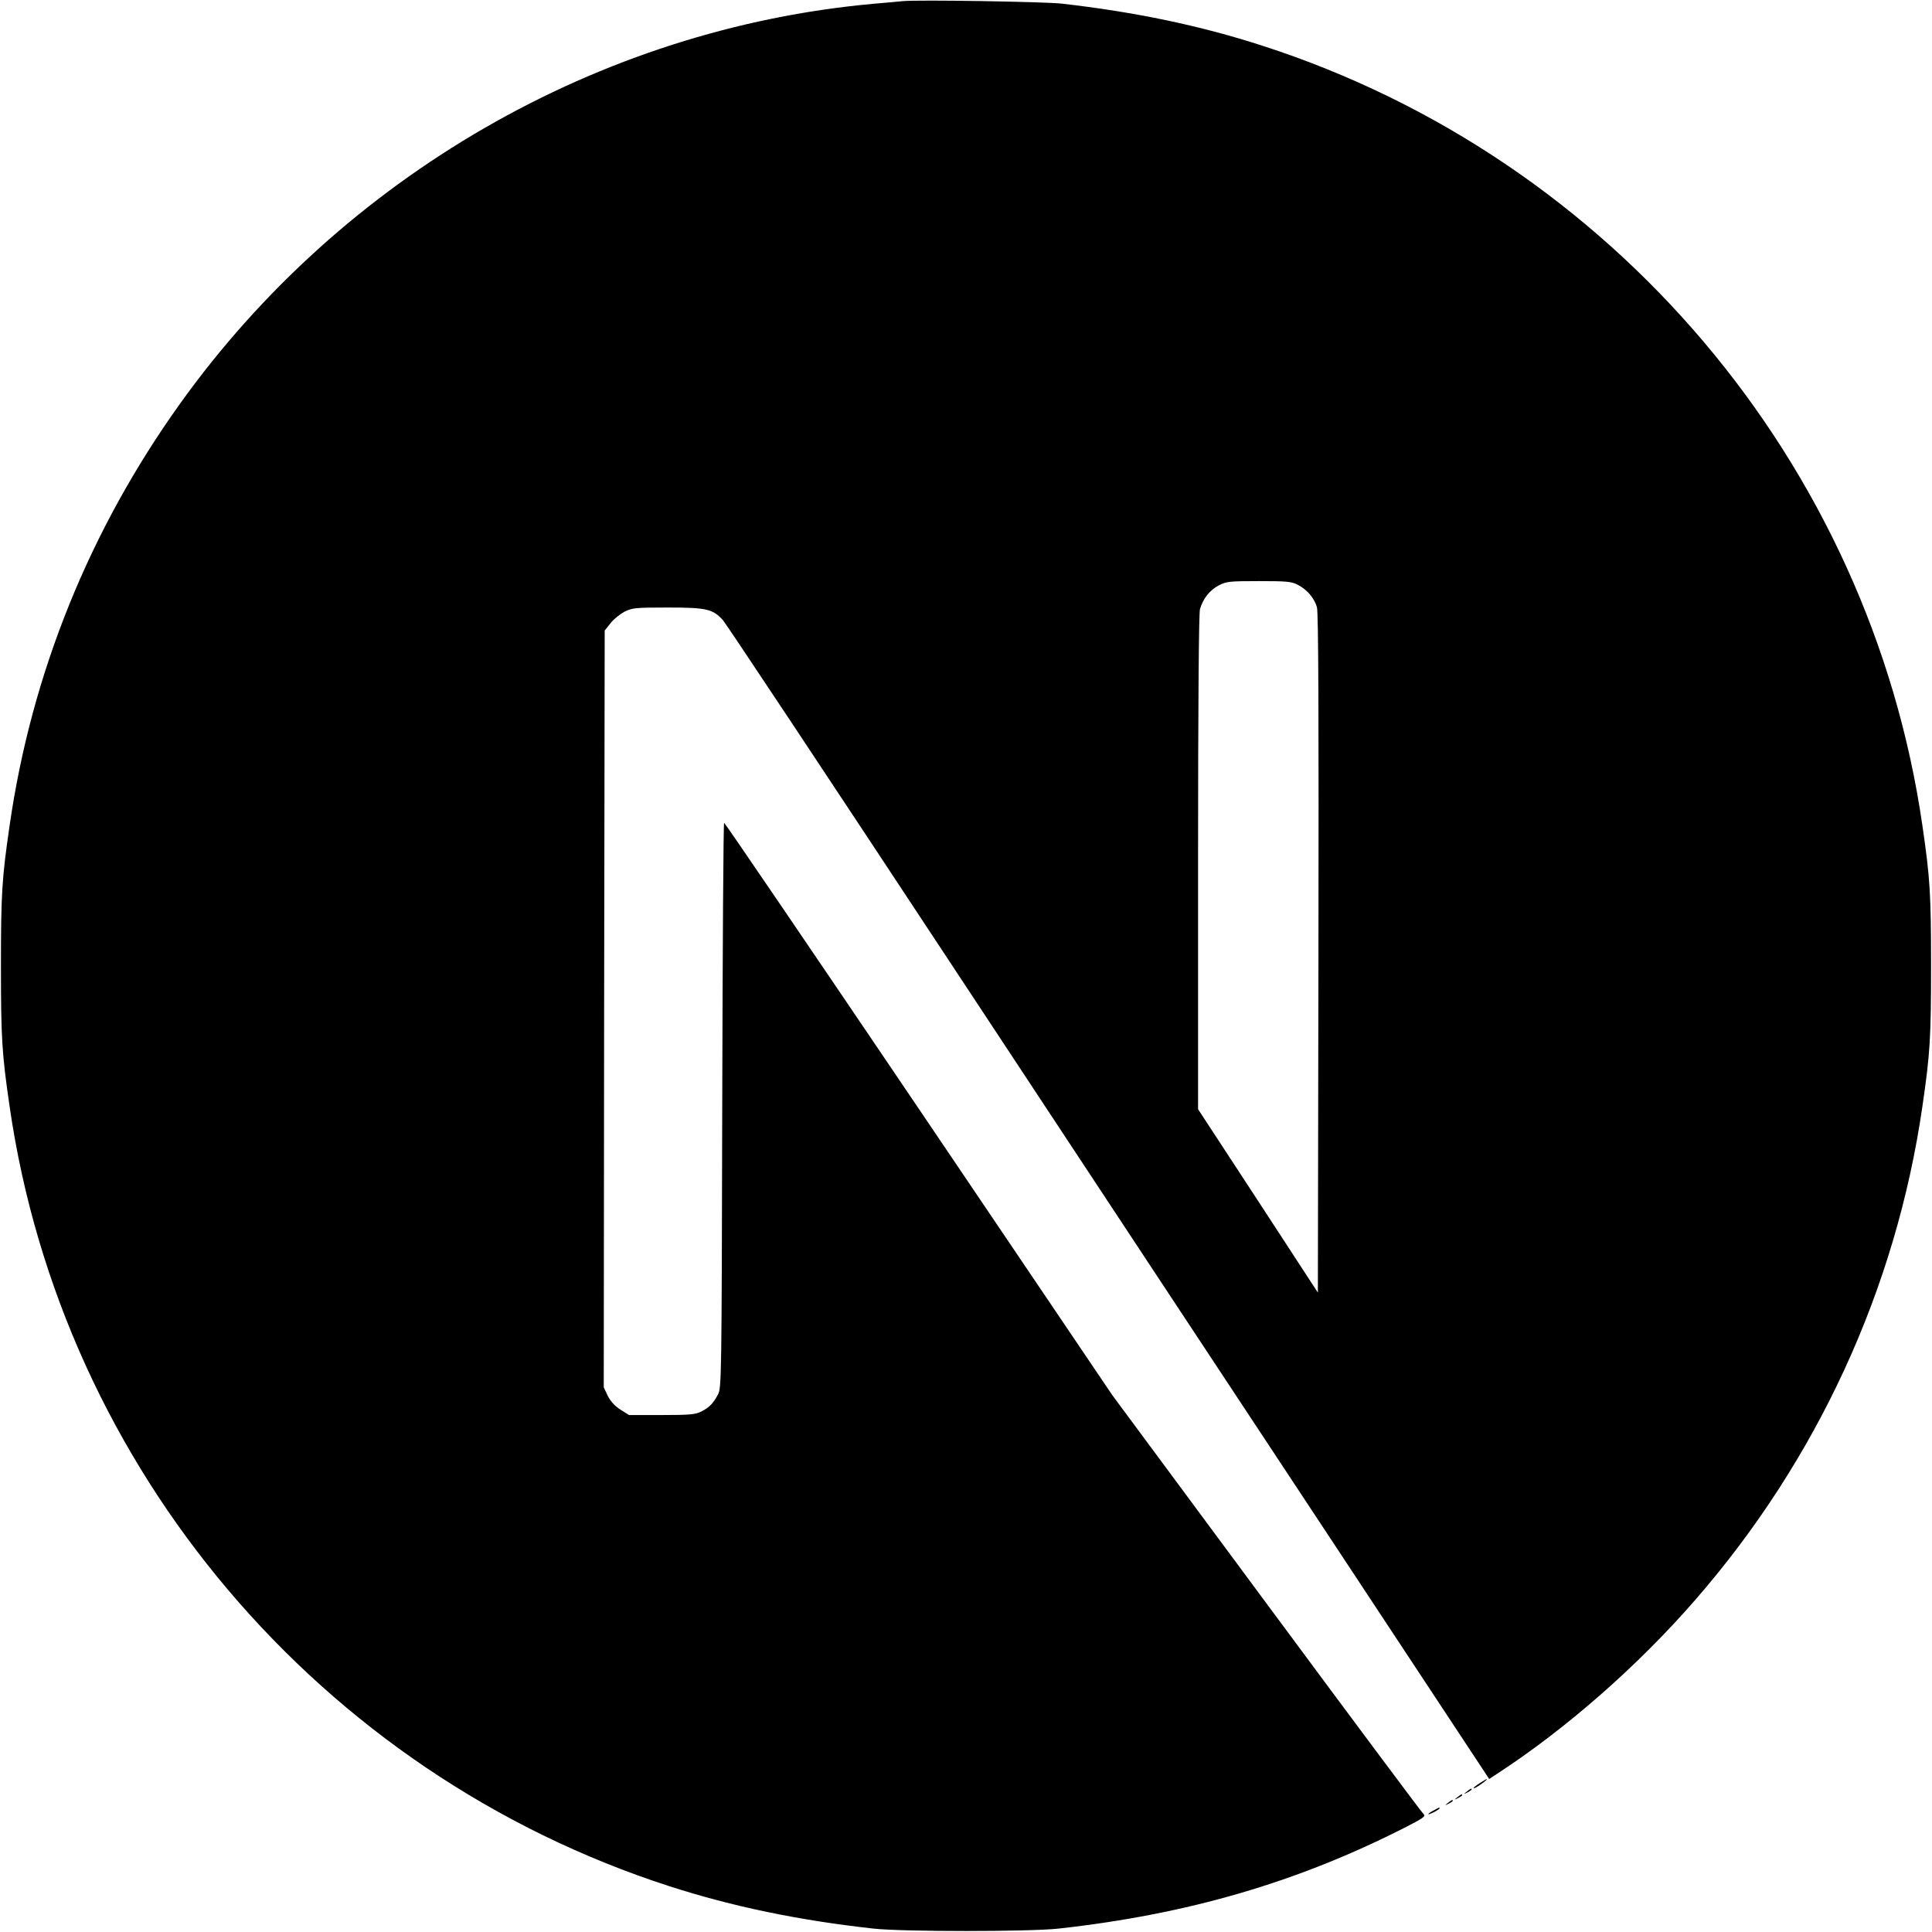
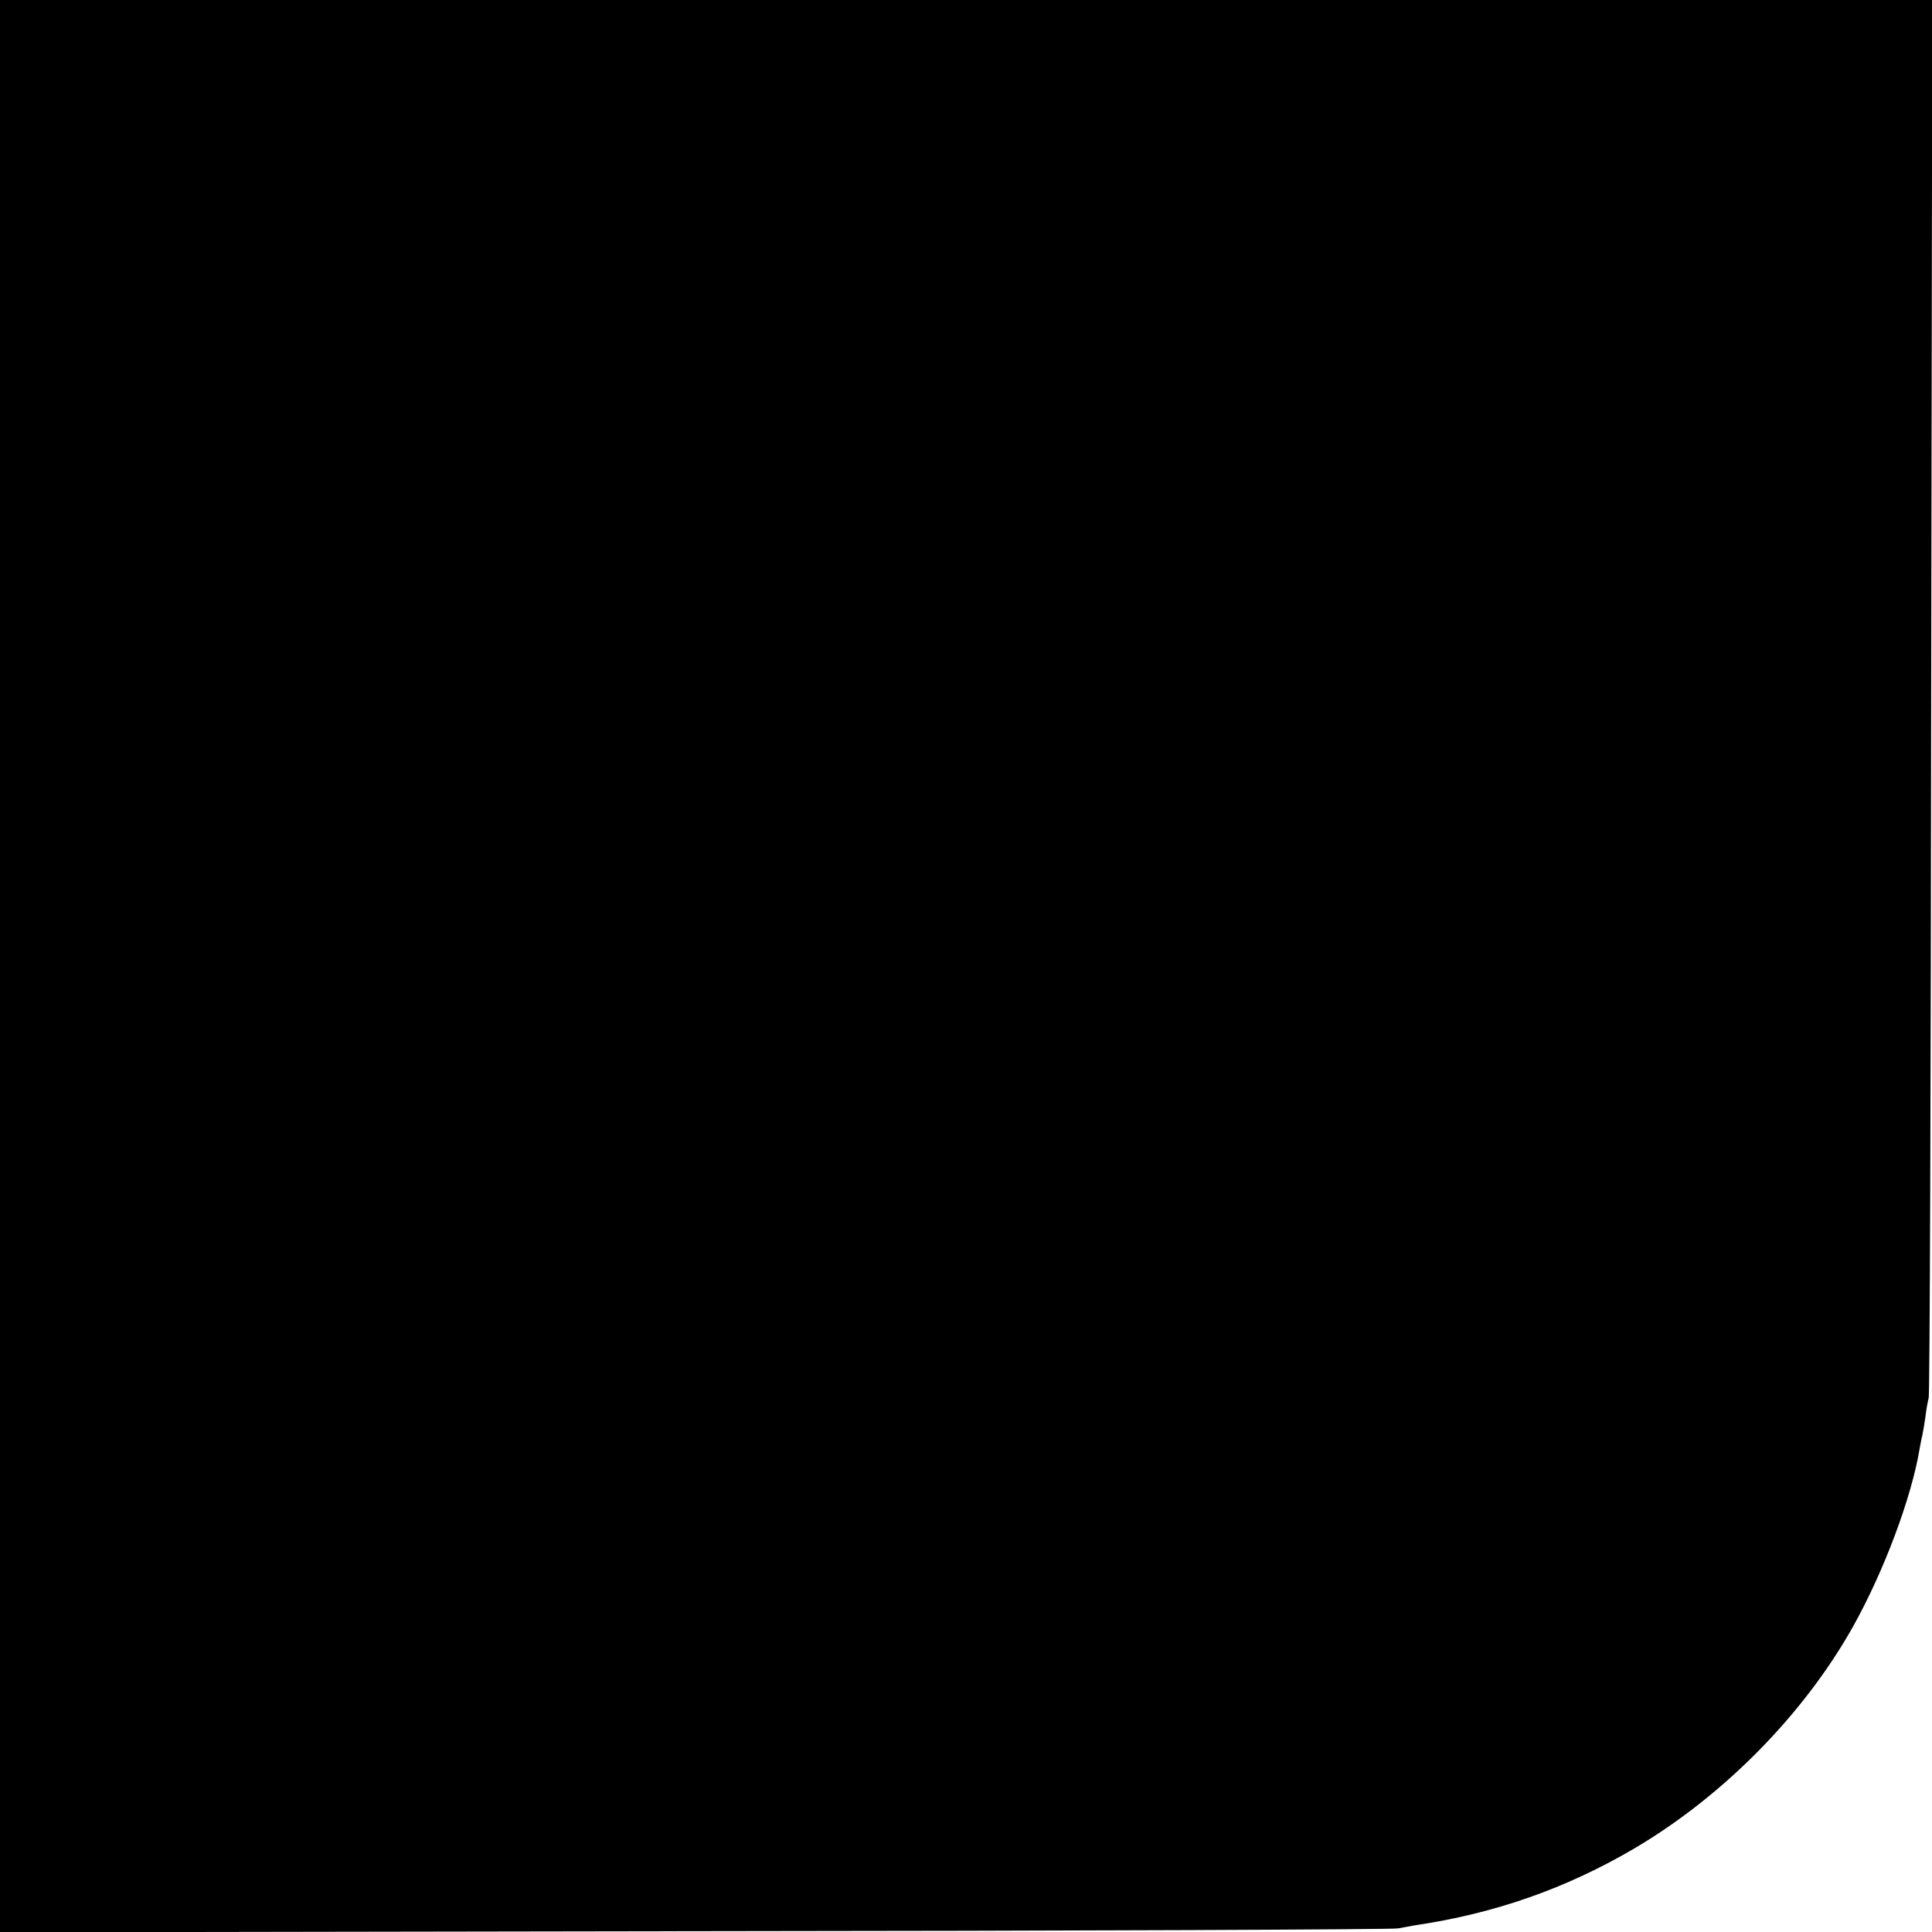
- <svg xmlns="http://www.w3.org/2000/svg" version="1.0" width="1024pt" height="1024pt" viewBox="0 0 1024 1024" preserveAspectRatio="xMidYMid meet">
-   <g transform="translate(0,1024) scale(0.1,-0.1)" fill="#000000" stroke="none">
-     <path d="M4785 10234 c-22 -2 -92 -9 -155 -14 -1453 -131 -2814 -915 -3676 -2120 -480 -670 -787 -1430 -903 -2235 -41 -281 -46 -364 -46 -745 0 -381 5 -464 46 -745 278 -1921 1645 -3535 3499 -4133 332 -107 682 -180 1080 -224 155 -17 825 -17 980 0 687 76 1269 246 1843 539 88 45 105 57 93 67 -8 6 -383 509 -833 1117 l-818 1105 -1025 1517 c-564 834 -1028 1516 -1032 1516 -4 1 -8 -673 -10 -1496 -3 -1441 -4 -1499 -22 -1533 -26 -49 -46 -69 -88 -91 -32 -16 -60 -19 -211 -19 l-173 0 -46 29 c-30 19 -52 44 -67 73 l-21 45 2 2005 3 2006 31 39 c16 21 50 48 74 61 41 20 57 22 230 22 204 0 238 -8 291 -66 15 -16 570 -852 1234 -1859 664 -1007 1572 -2382 2018 -3057 l810 -1227 41 27 c363 236 747 572 1051 922 647 743 1064 1649 1204 2615 41 281 46 364 46 745 0 381 -5 464 -46 745 -278 1921 -1645 3535 -3499 4133 -327 106 -675 179 -1065 223 -96 10 -757 21 -840 13z m2094 -3094 c48 -24 87 -70 101 -118 8 -26 10 -582 8 -1835 l-3 -1798 -317 486 -318 486 0 1307 c0 845 4 1320 10 1343 16 56 51 100 99 126 41 21 56 23 213 23 148 0 174 -2 207 -20z" />
-     <path d="M7843 789 c-35 -22 -46 -37 -15 -20 22 13 58 40 52 41 -3 0 -20 -10 -37 -21z" />
-     <path d="M7774 744 c-18 -14 -18 -15 4 -4 12 6 22 13 22 15 0 8 -5 6 -26 -11z" />
-     <path d="M7724 714 c-18 -14 -18 -15 4 -4 12 6 22 13 22 15 0 8 -5 6 -26 -11z" />
-     <path d="M7674 684 c-18 -14 -18 -15 4 -4 12 6 22 13 22 15 0 8 -5 6 -26 -11z" />
-     <path d="M7598 644 c-38 -20 -36 -28 2 -9 17 9 30 18 30 20 0 7 -1 6 -32 -11z" />
+ <svg xmlns="http://www.w3.org/2000/svg" version="1.0" width="700pt" height="700pt" viewBox="0 0 700 700" preserveAspectRatio="xMidYMid meet">
+   <g transform="translate(0,700) scale(0.1,-0.1)" fill="#000000" stroke="none">
+     <path d="M0 3500 l0 -3501 2518 4 c1384 1 2531 6 2547 10 17 3 44 8 60 11 292 43 550 134 797 279 322 190 612 484 791 802 112 200 212 466 242 645 3 19 8 42 10 50 2 8 7 38 11 65 3 28 9 59 12 70 4 11 8 1155 9 2543 l4 2522 -3501 0 -3500 0 0 -3500z" />
  </g>
</svg>
